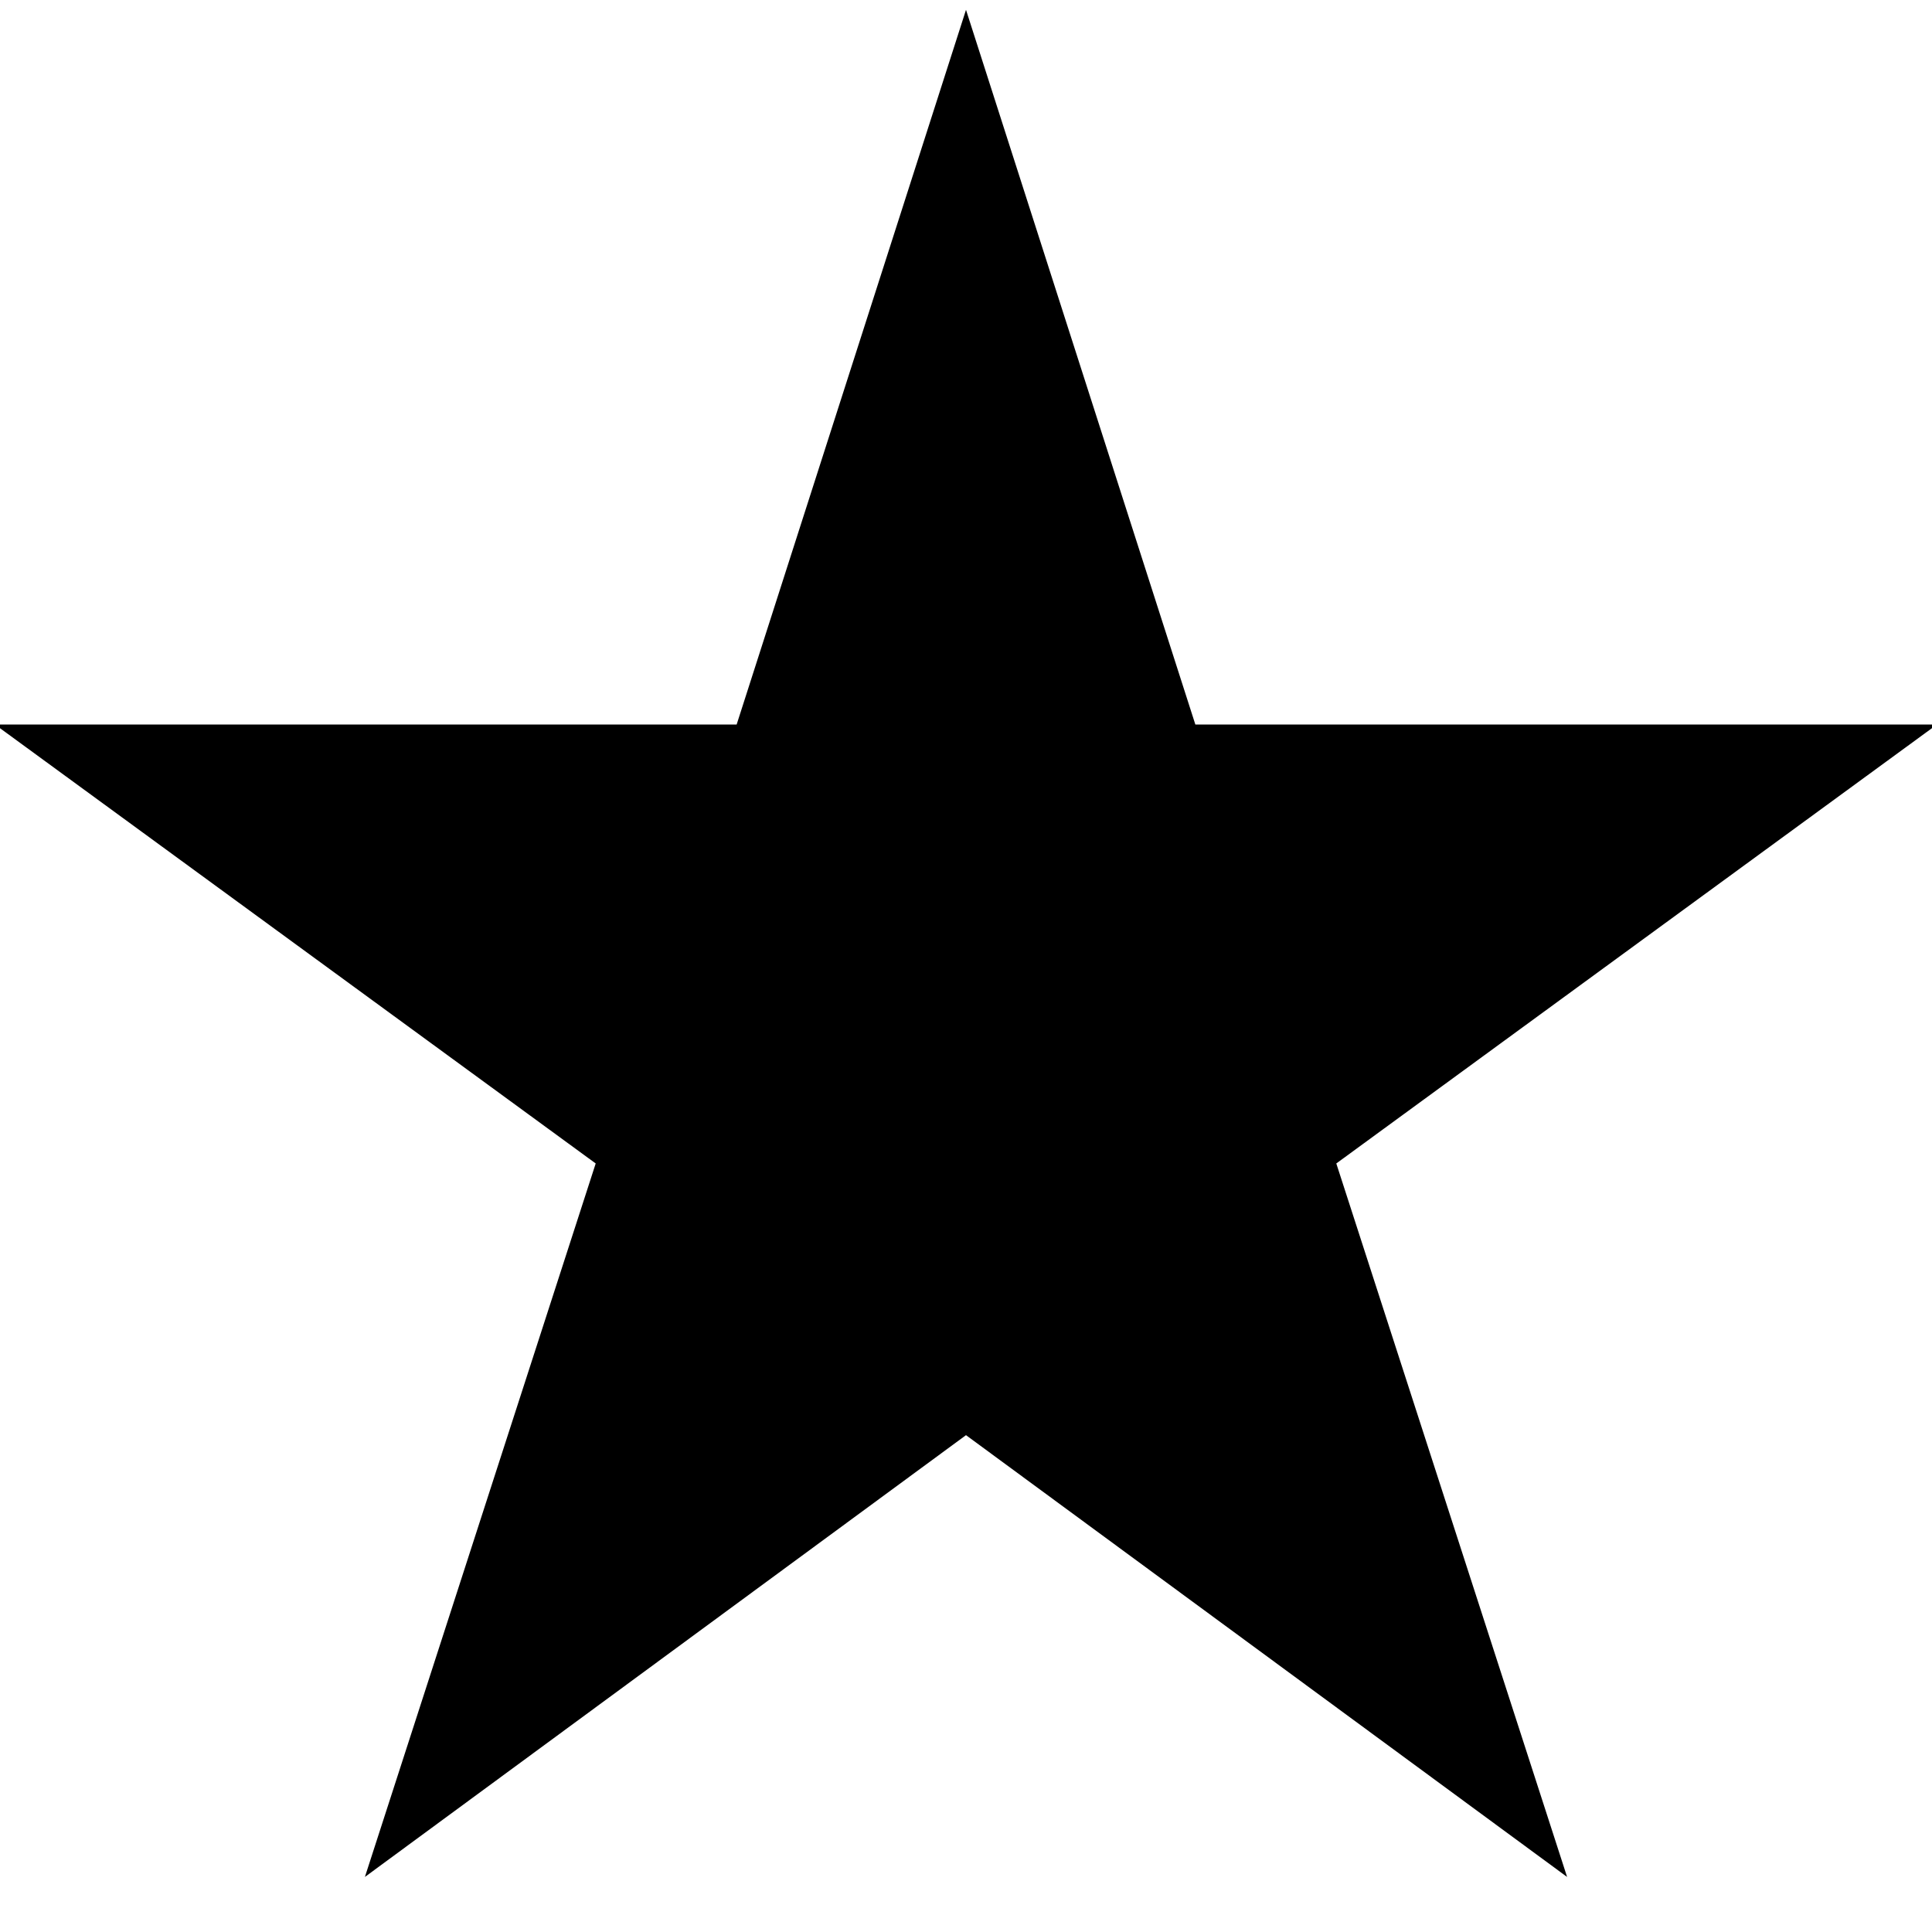
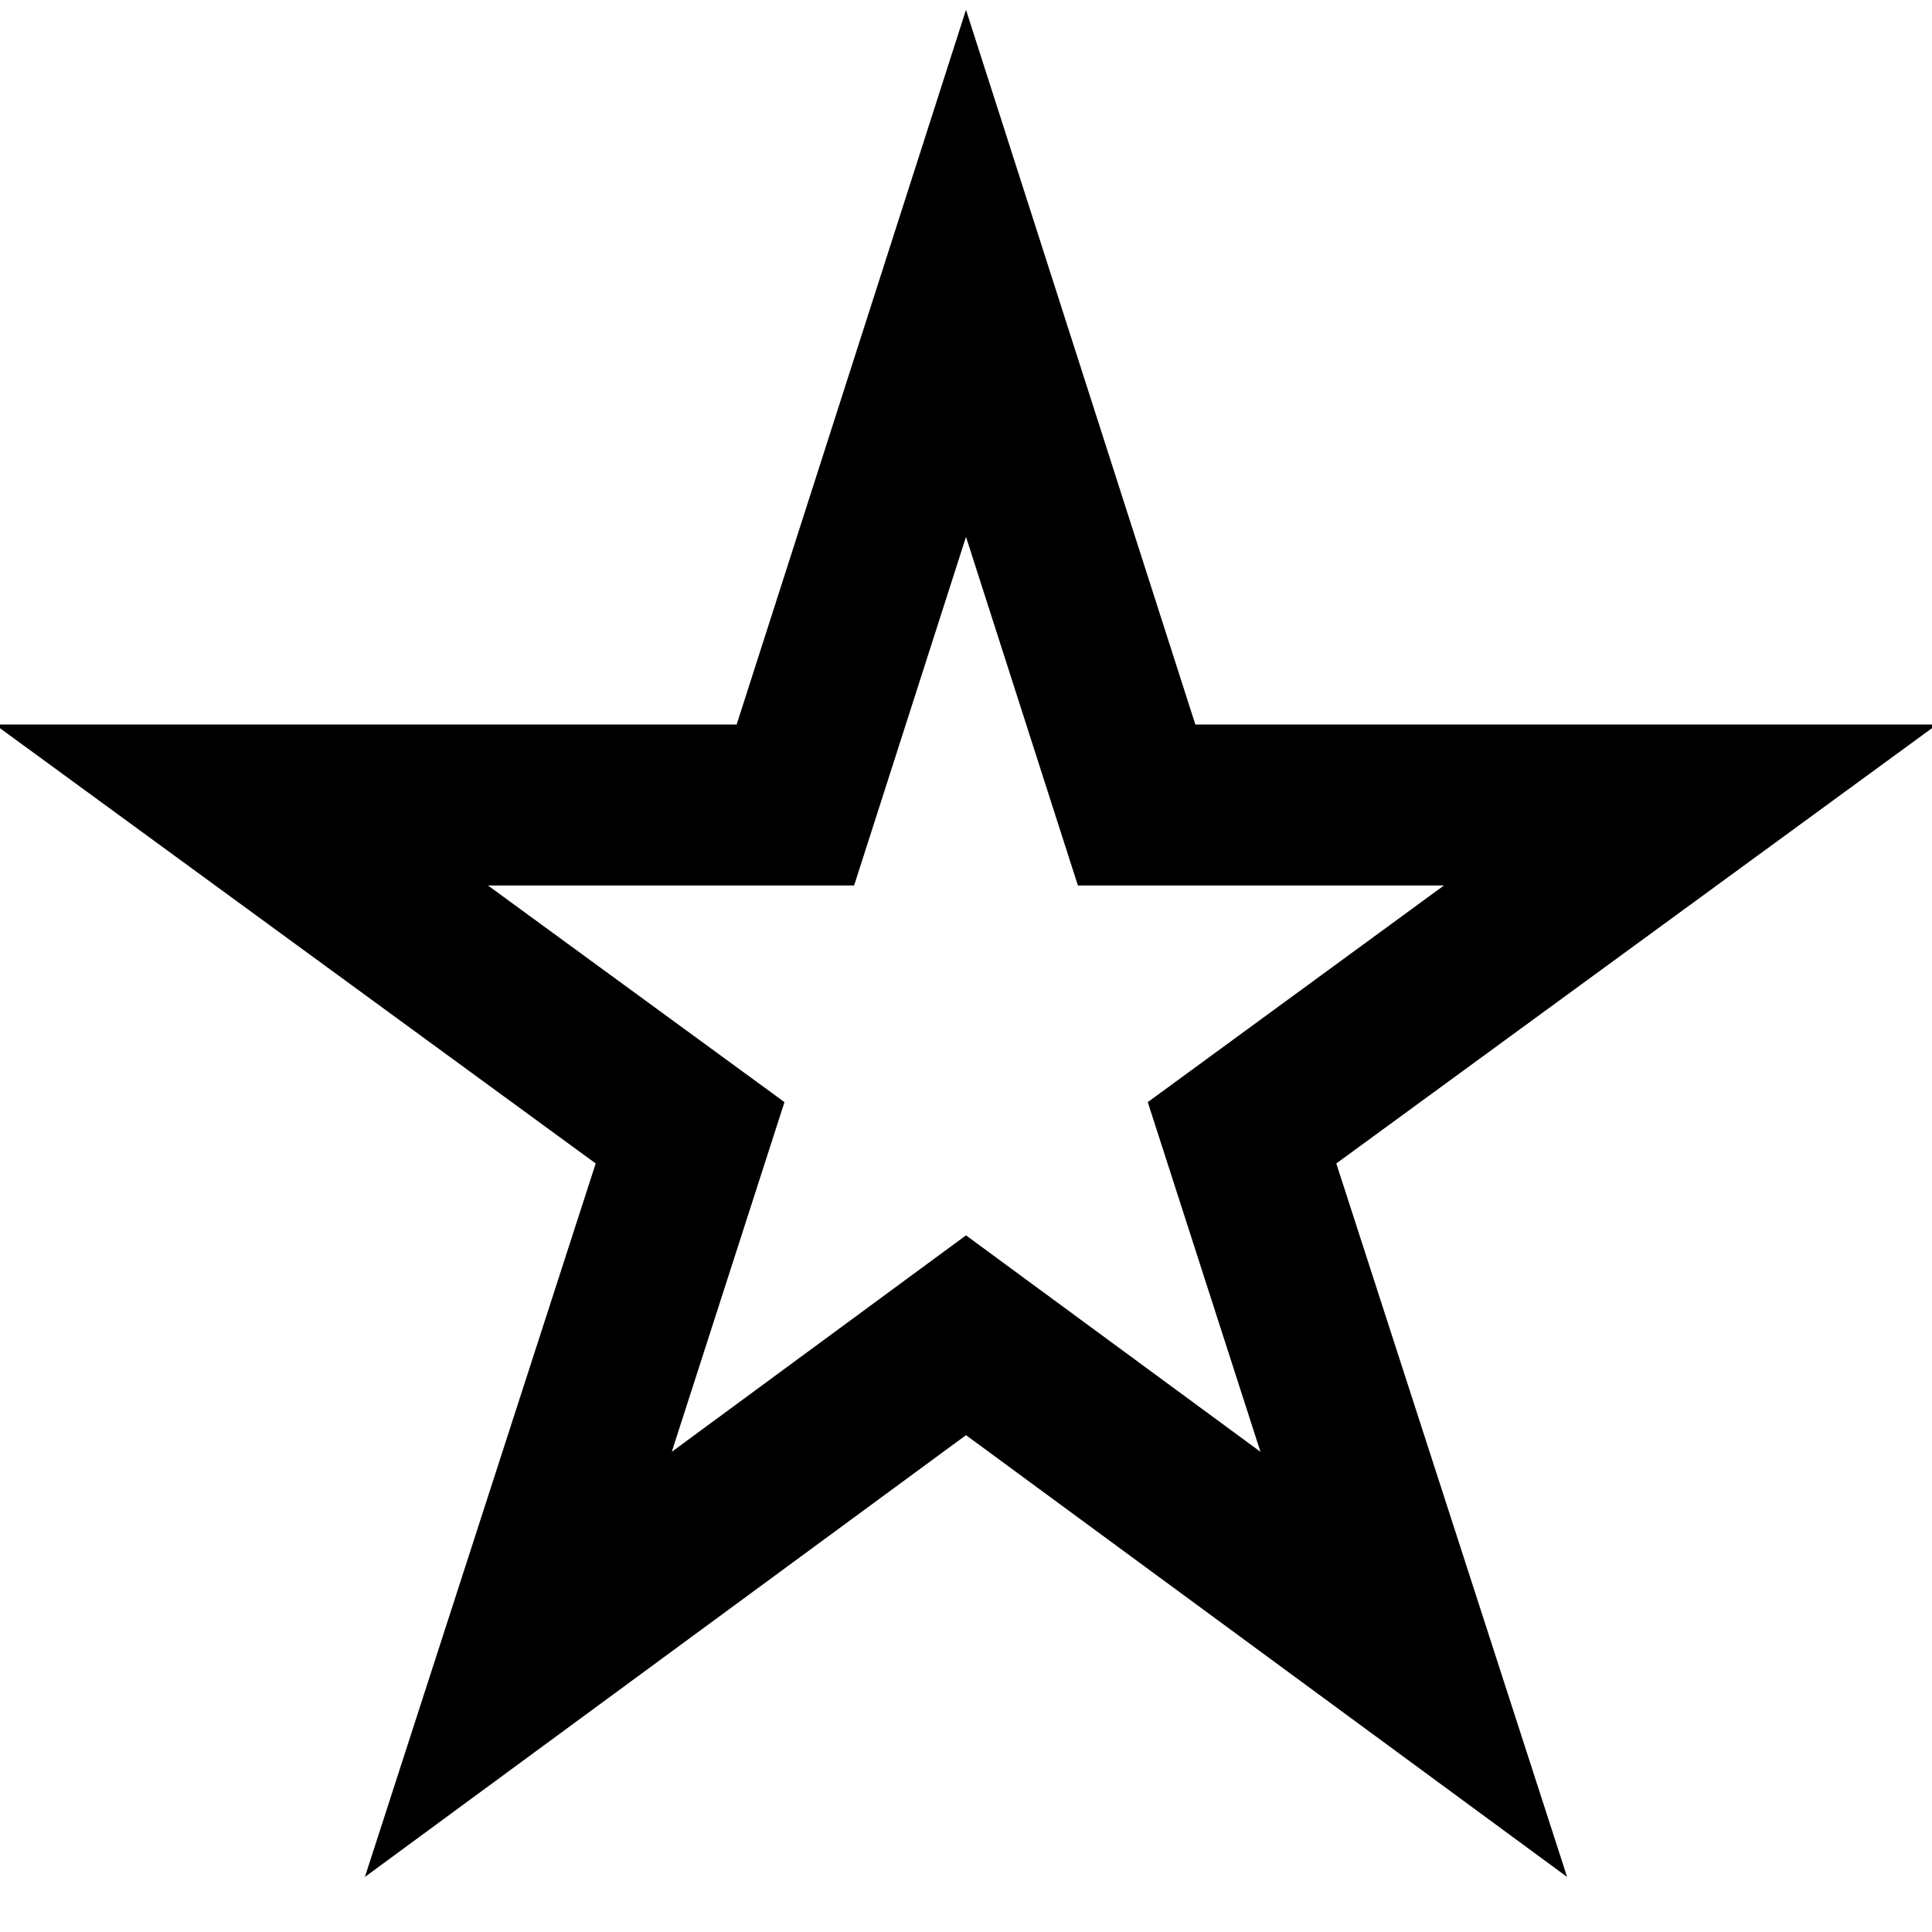
- <svg xmlns="http://www.w3.org/2000/svg" id="Layer_1" data-name="Layer 1" viewBox="0 0 24 24" width="512" height="512">
-   <path d="M19.467,23.316,12,17.828,4.533,23.316,7.4,14.453-.063,9H9.151L12,.122,14.849,9h9.213L16.6,14.453Z" />
+ <svg xmlns="http://www.w3.org/2000/svg" viewBox="0 0 24 24" width="512" height="512">
+   <g id="_01_align_center" data-name="01 align center">
+     <path d="M19.467,23.316,12,17.828,4.533,23.316,7.4,14.453-.063,9H9.151L12,.122,14.849,9h9.213L16.6,14.453ZM12,15.346l3.658,2.689-1.4-4.344L17.937,11H13.39L12,6.669,10.61,11H6.062l3.683,2.691-1.4,4.344Z" />
+   </g>
</svg>
